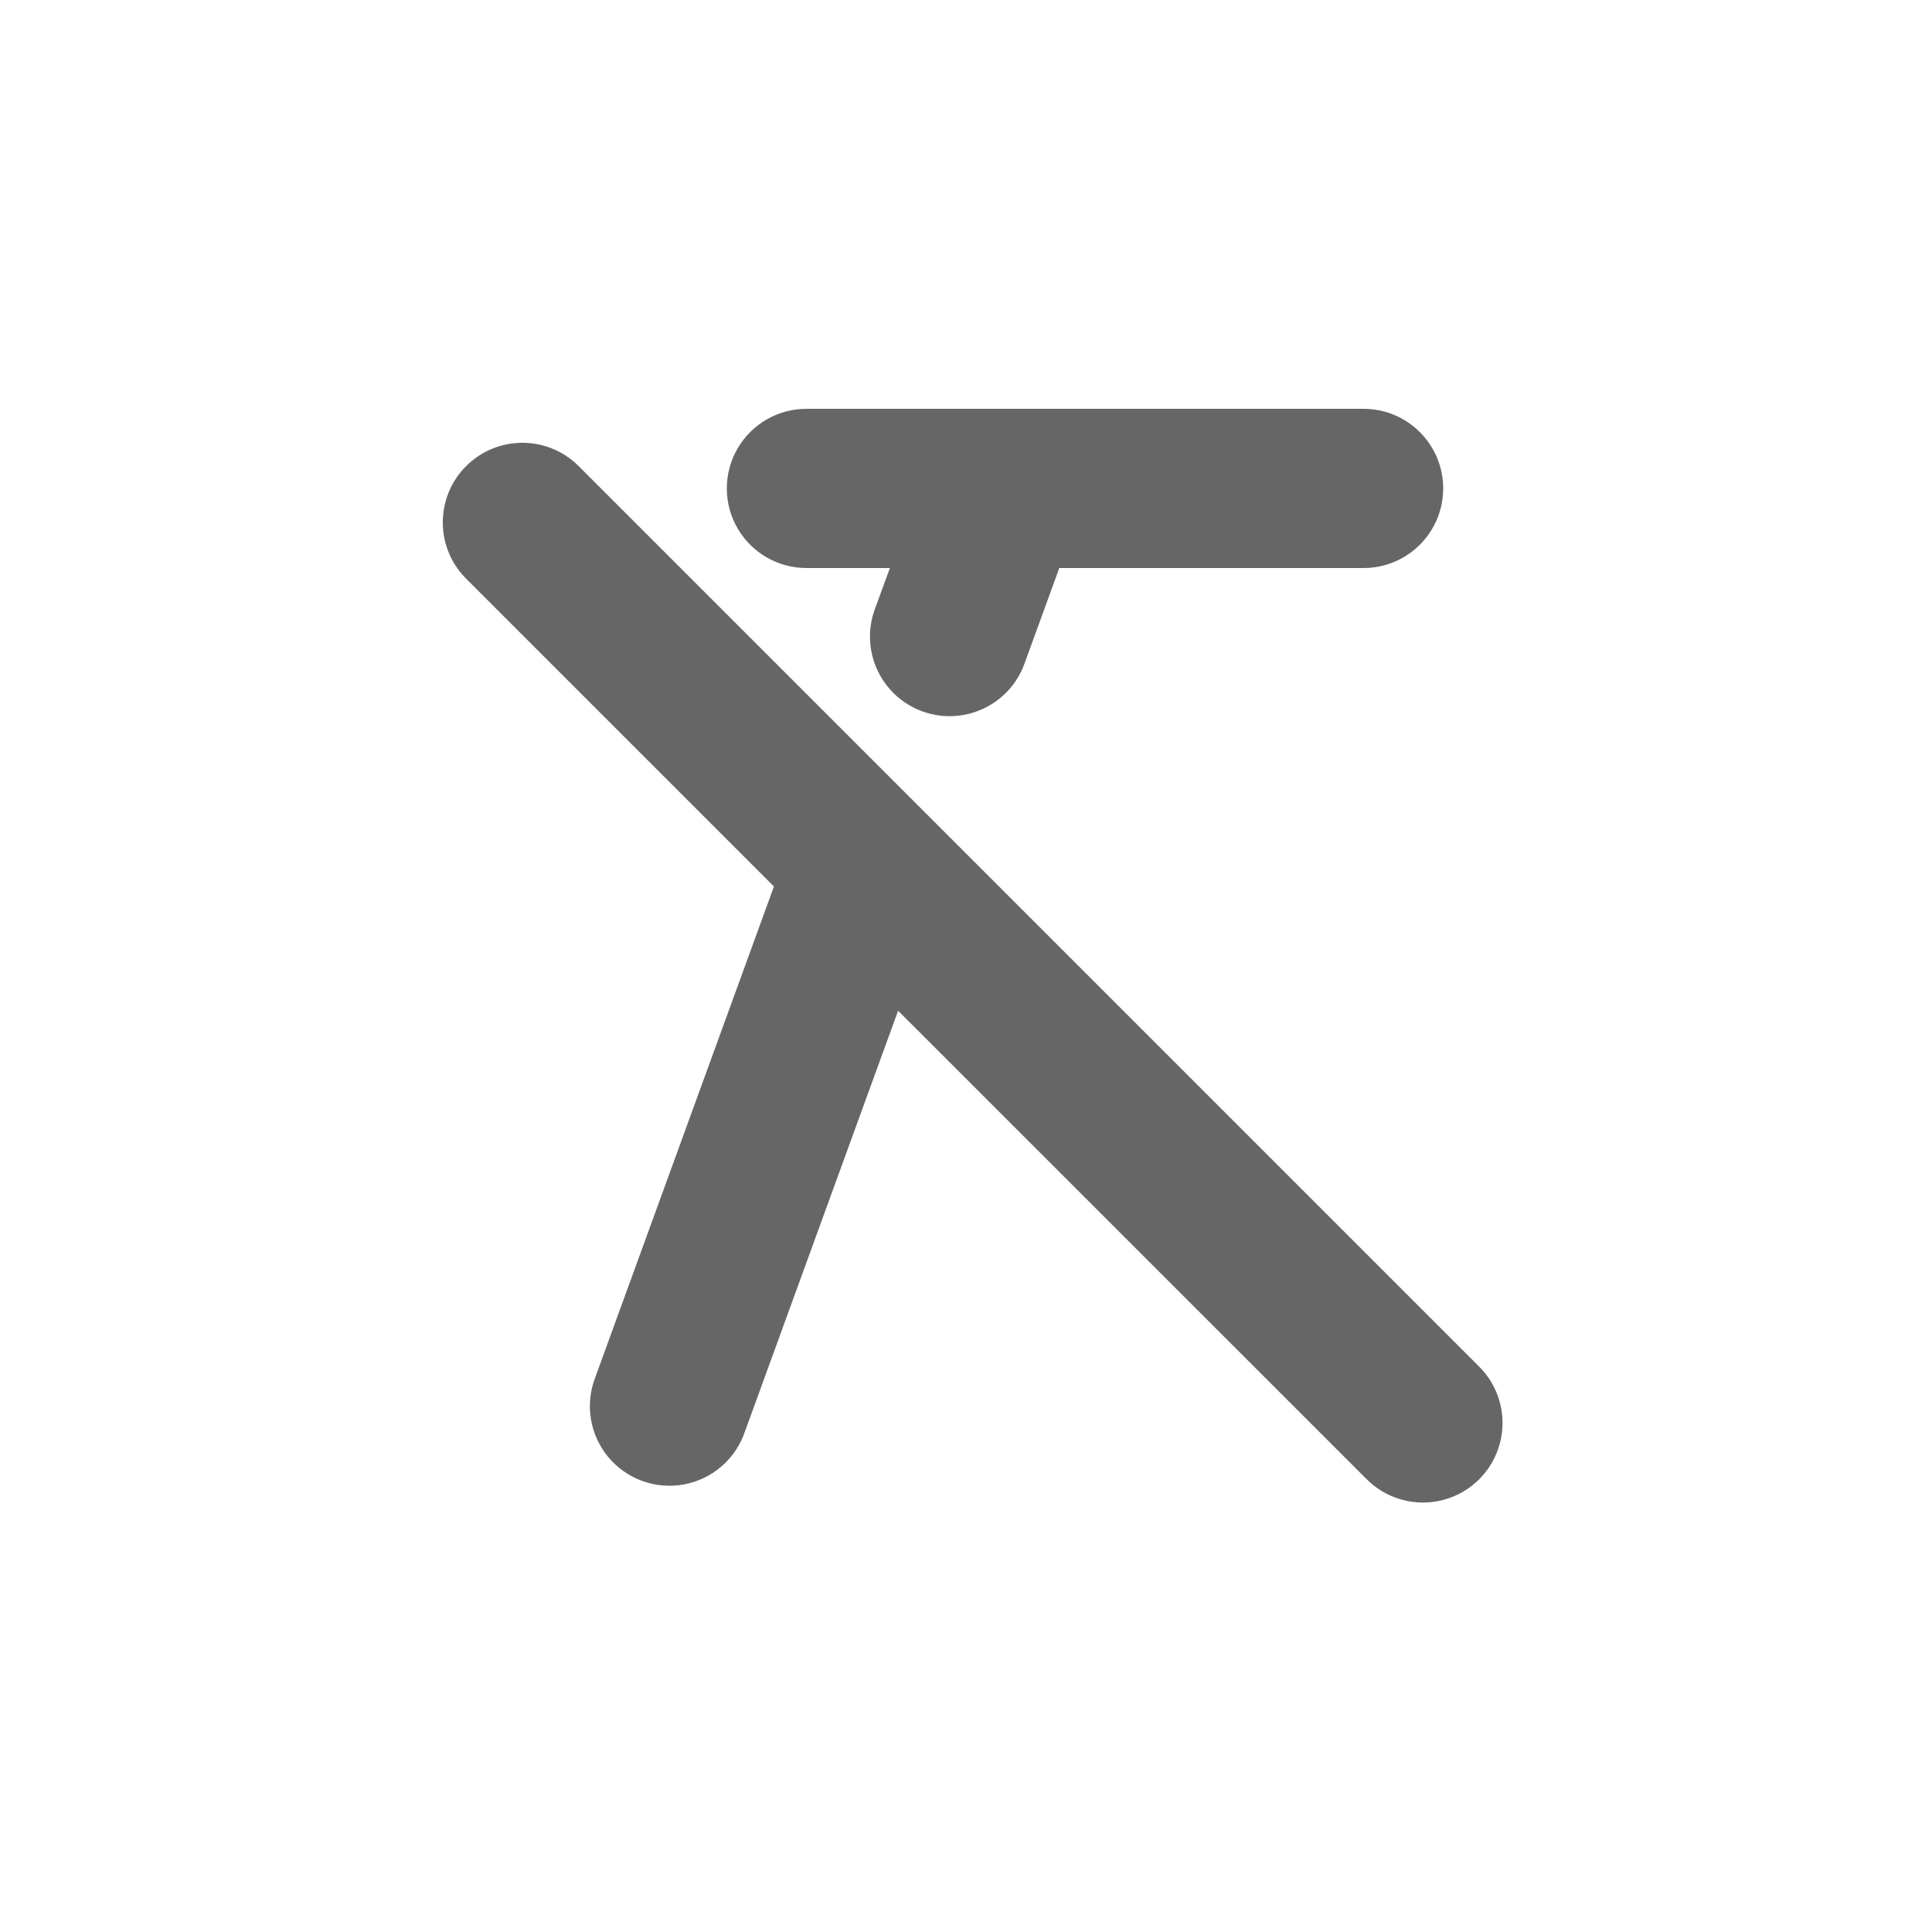
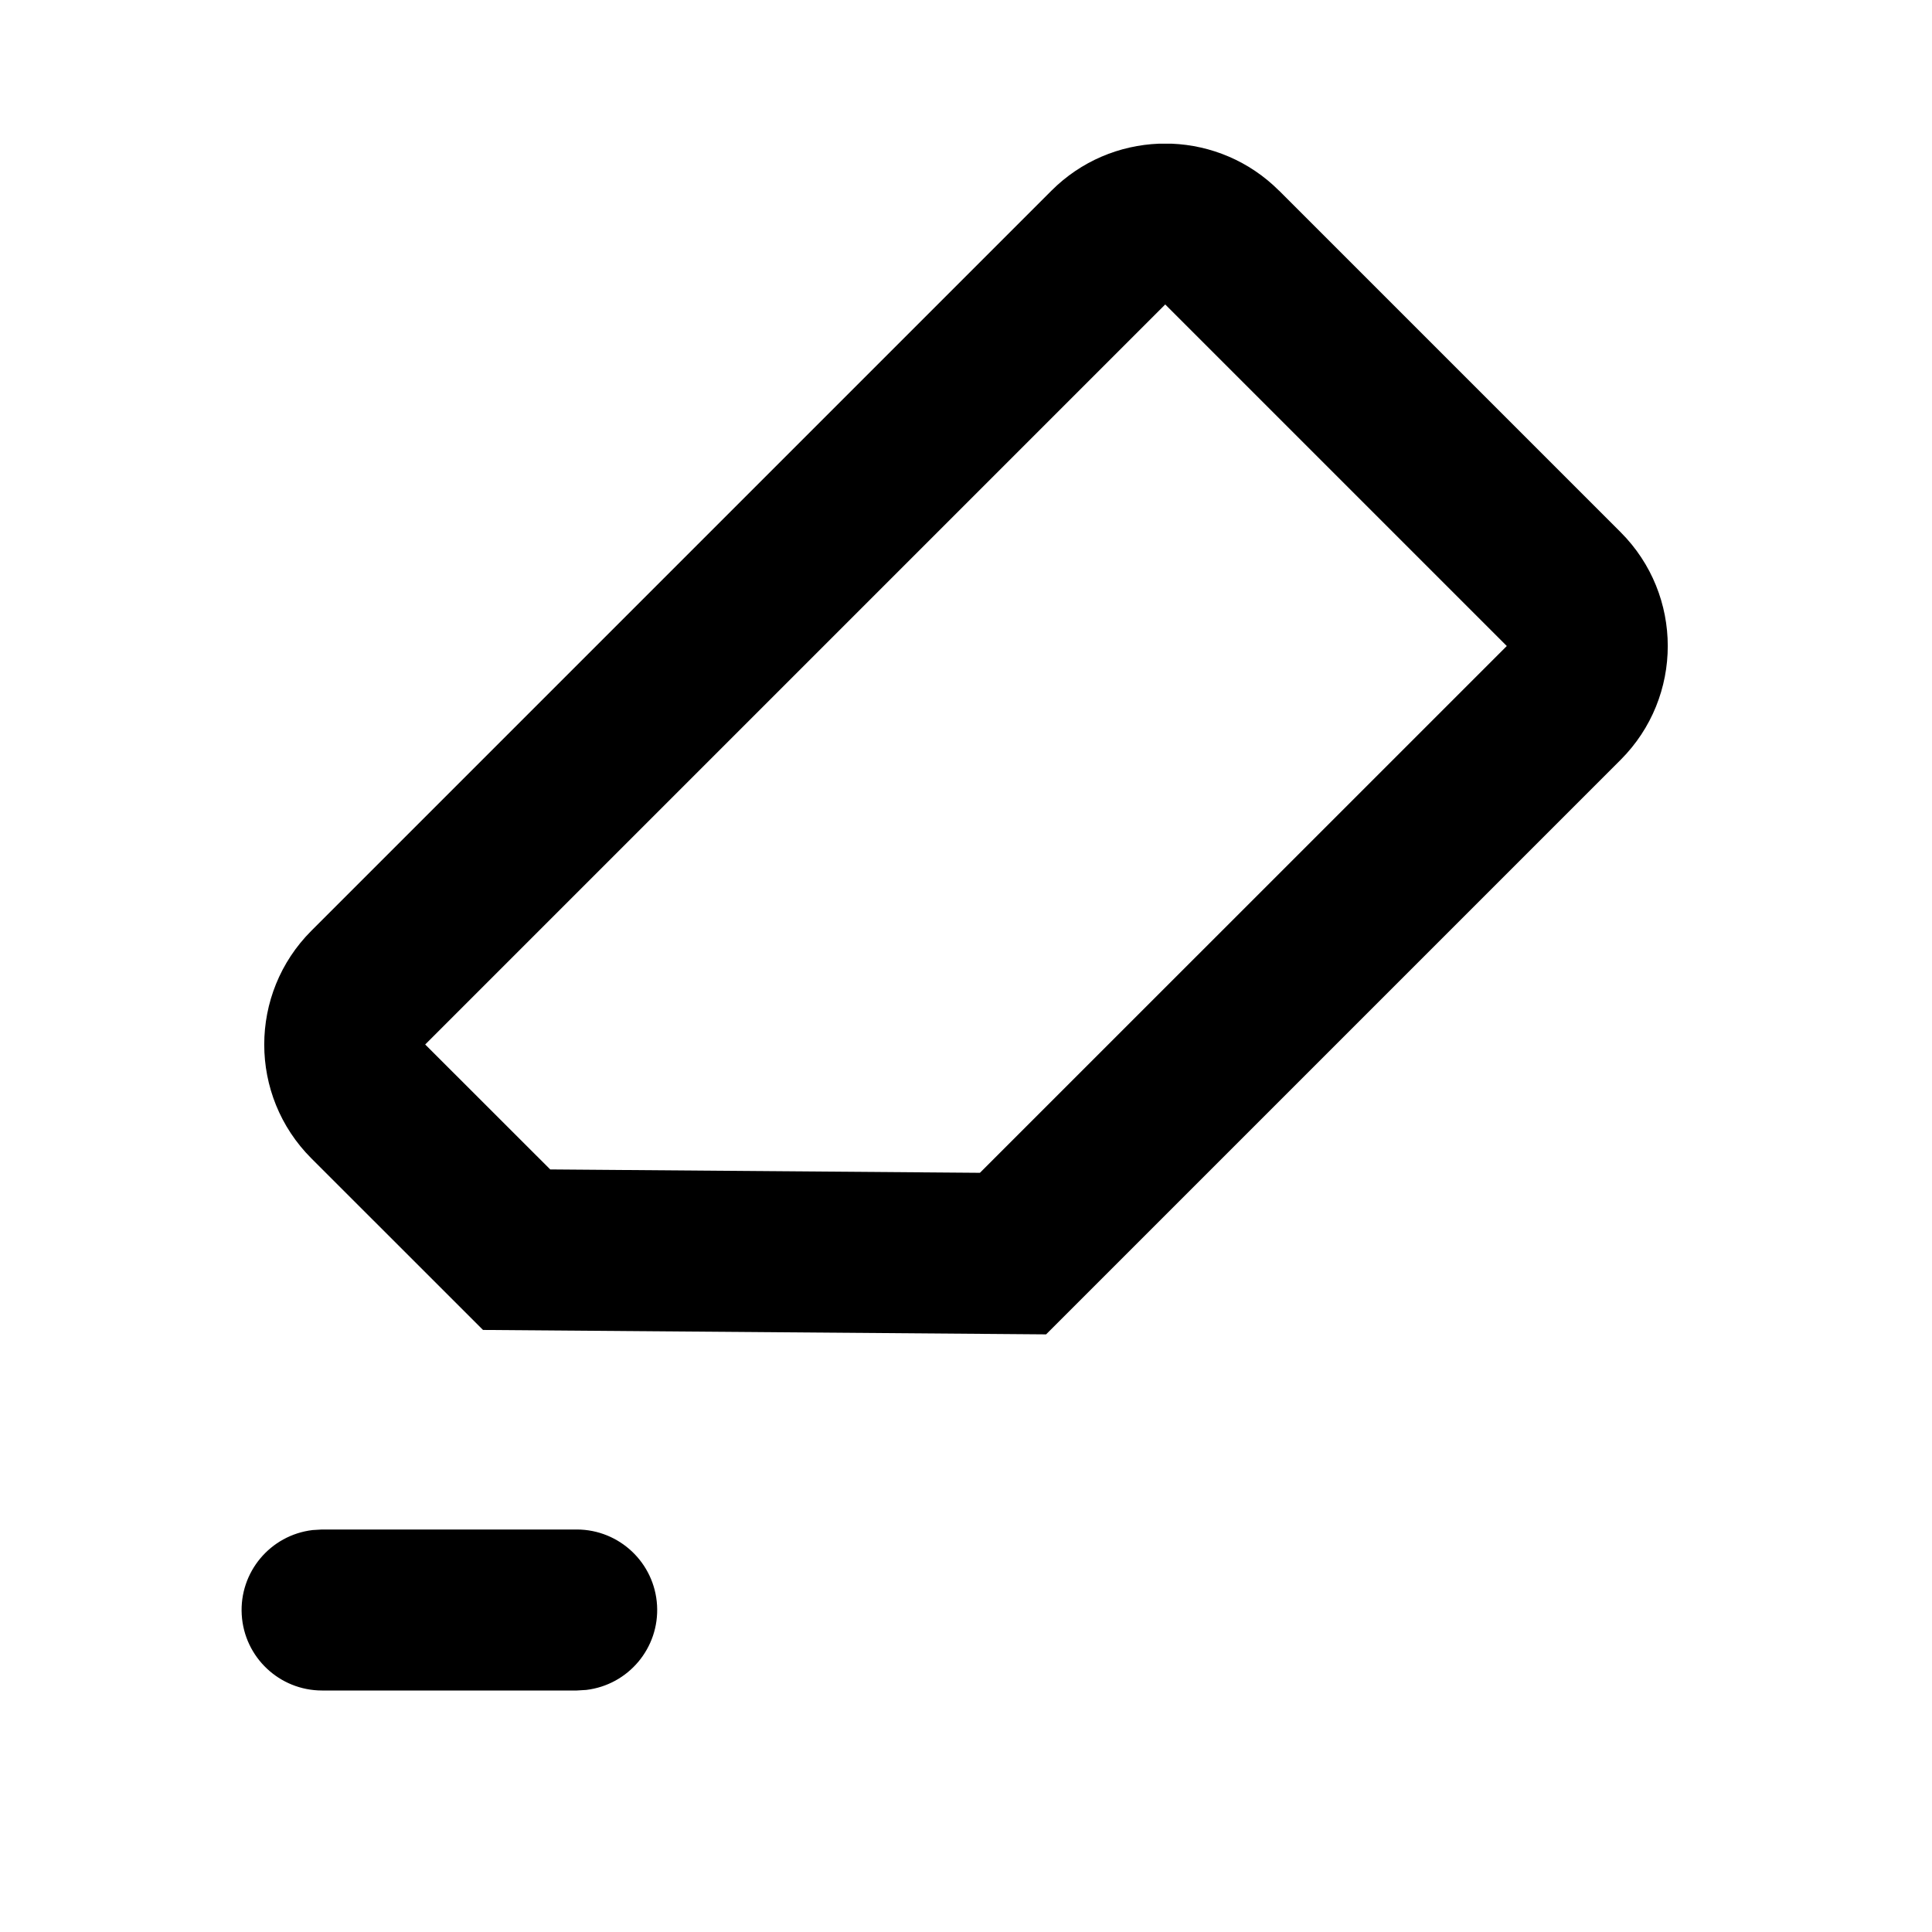
- <svg xmlns="http://www.w3.org/2000/svg" t="1572426643720" class="icon" viewBox="0 0 1024 1024" version="1.1" p-id="1506">
-   <defs>
-     <style type="text/css" />
-   </defs>
-   <path d="M561.444 301.062l-18.478 50.752a42.188 42.188 0 1 1-79.312-28.856L471.669 301.062H427.625a42.188 42.188 0 1 1 0-84.375h295.312a42.188 42.188 0 0 1 0 84.375h-161.494zM476.014 535.709l-81.253 223.214a42.188 42.188 0 1 1-79.27-28.856l94.711-260.212-163.688-163.688a42.188 42.188 0 0 1 59.653-59.653l477.309 477.309a42.188 42.188 0 1 1-59.653 59.653l-247.809-247.767z" fill="#666666" p-id="1507" />
+ <svg xmlns="http://www.w3.org/2000/svg" t="1589619824097" class="icon" viewBox="0 0 1024 1024" version="1.1" p-id="1563">
+   <path d="M305.749 810.667a42.667 42.667 0 0 1 4.949 85.035L305.749 896H170.667a42.667 42.667 0 0 1-4.992-85.035L170.667 810.667h135.083z m372.181-709.632l181.035 181.035a85.333 85.333 0 0 1 0 120.661l-304.512 304.512L256 704.896 165.035 613.973a85.333 85.333 0 0 1 0-120.661l392.235-392.235c15.787-15.787 36.181-24.064 56.875-24.917h6.912c20.651 0.853 41.088 9.131 56.875 24.917z m-60.331 60.331l-392.235 392.235 66.261 66.219 227.755 1.792 279.253-279.211-181.035-181.035z" fill="currentColor" p-id="1564" />
</svg>
